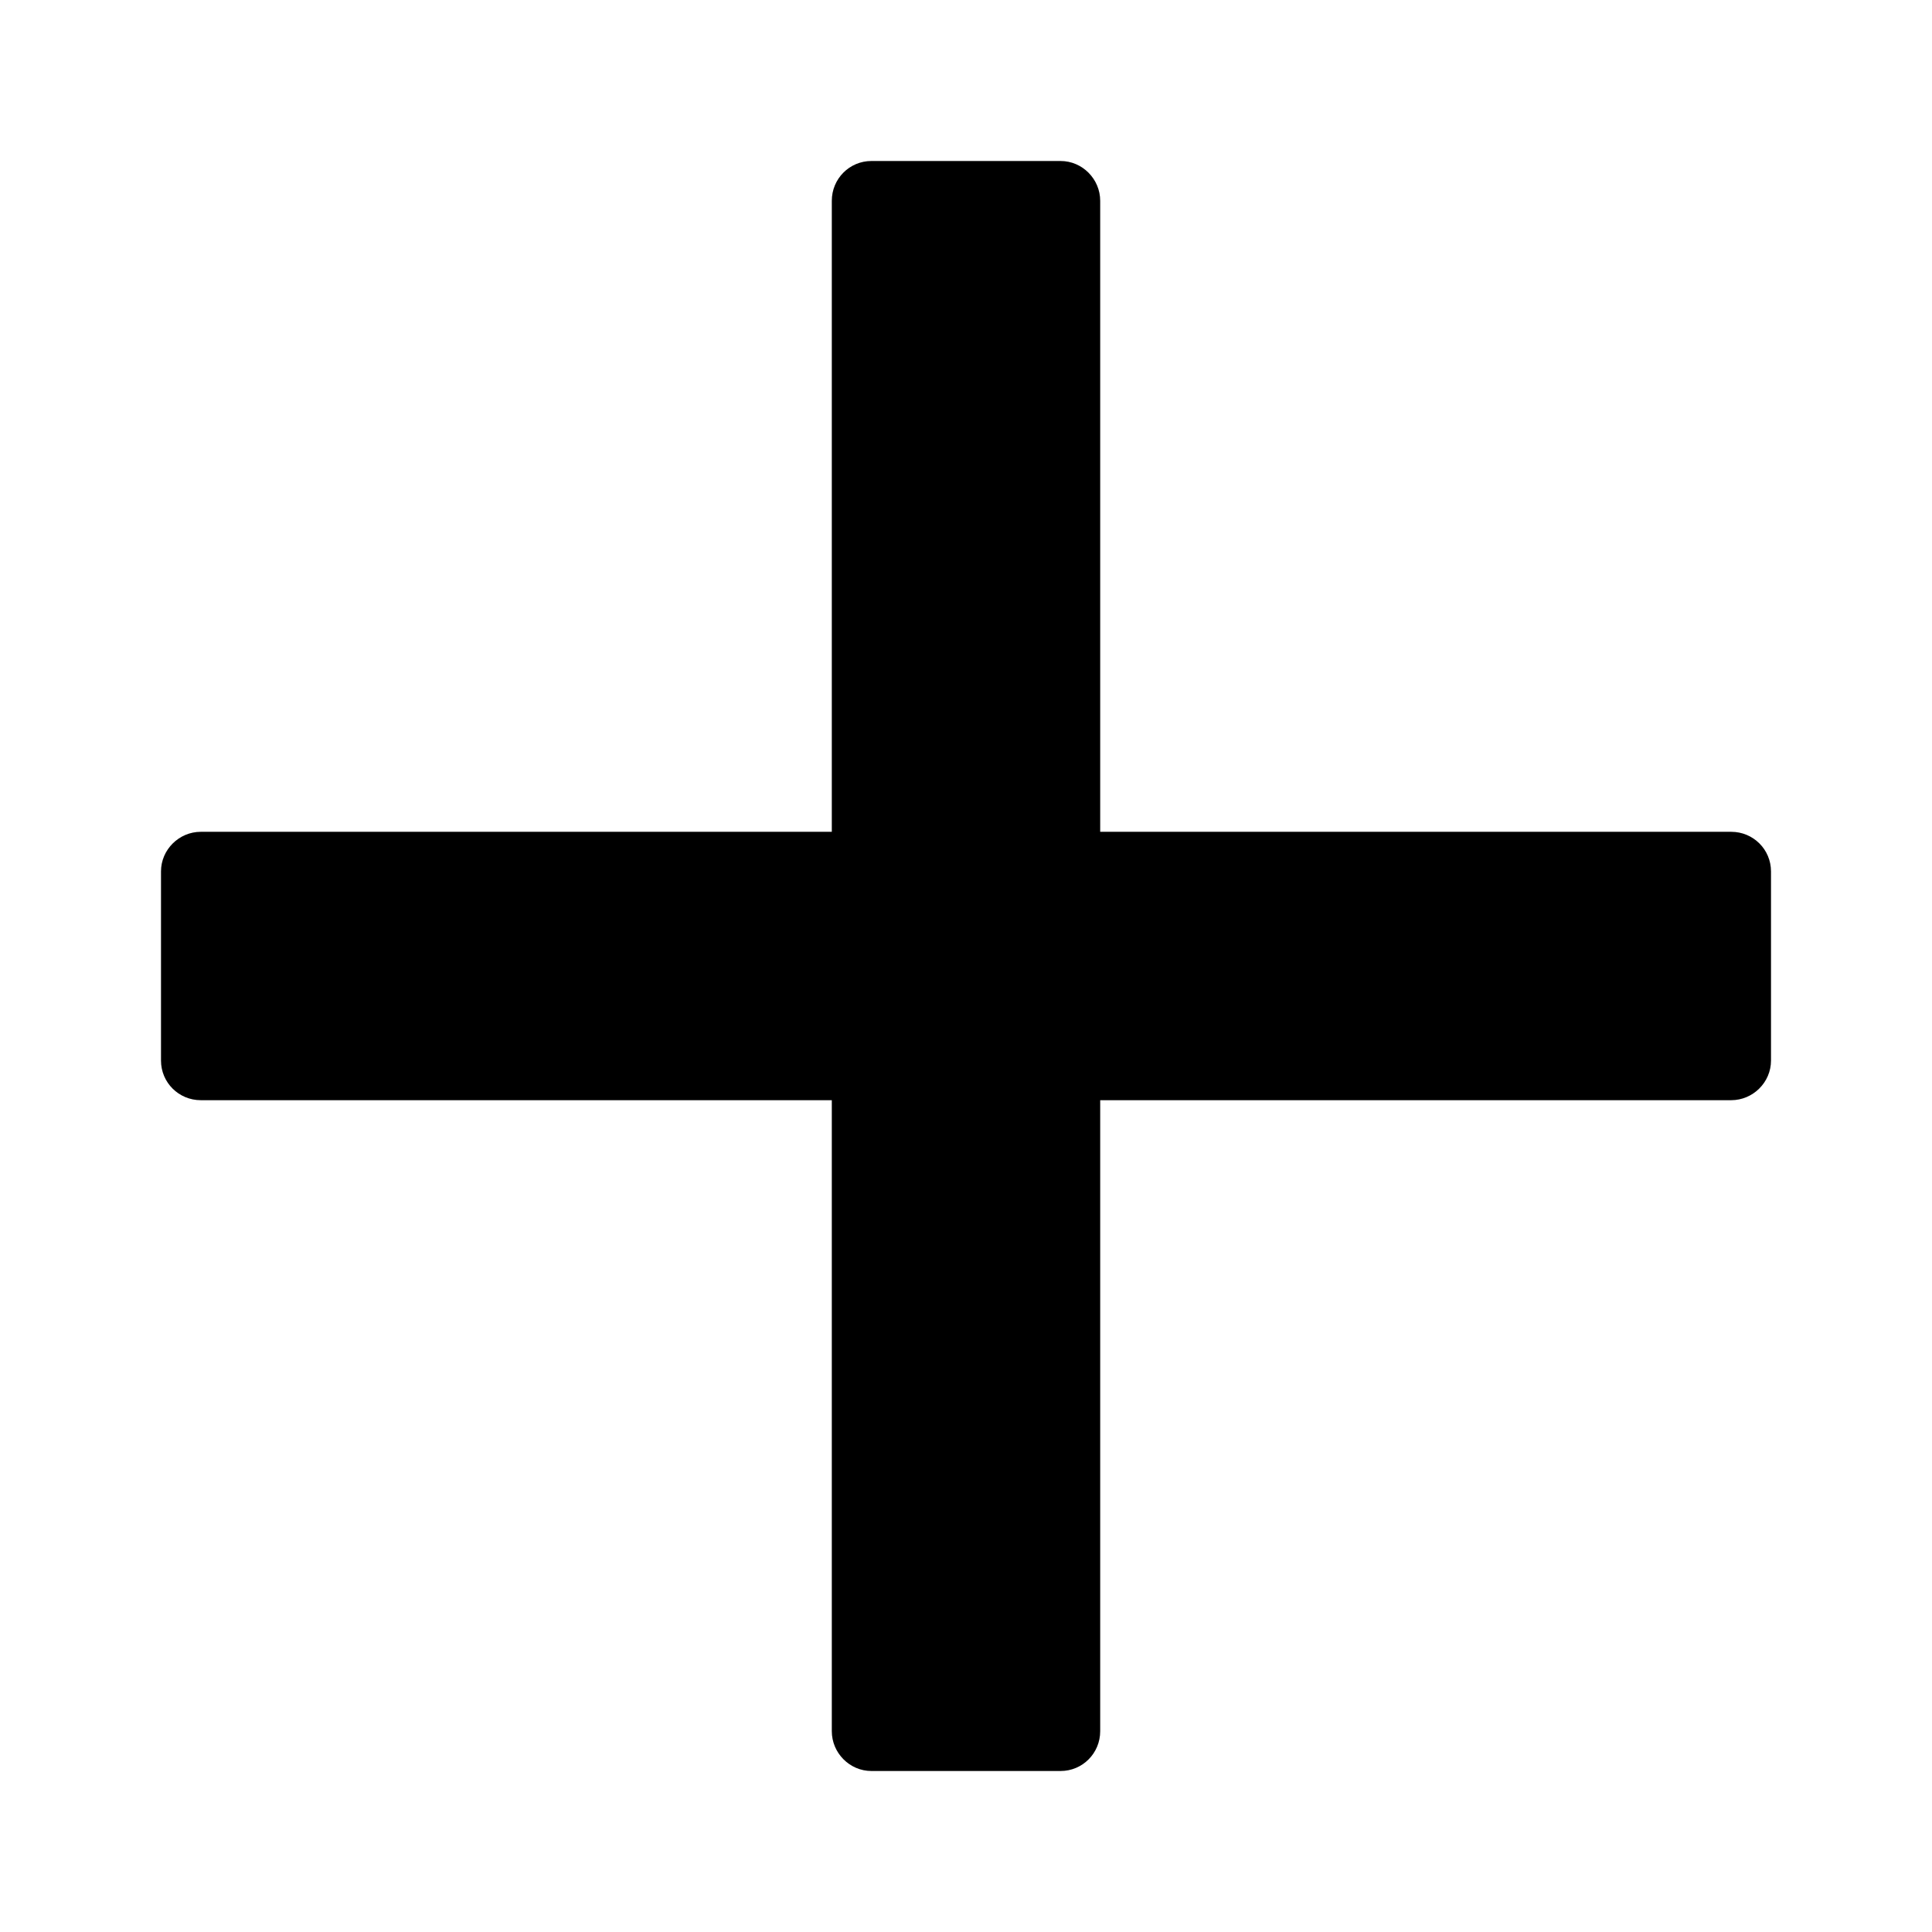
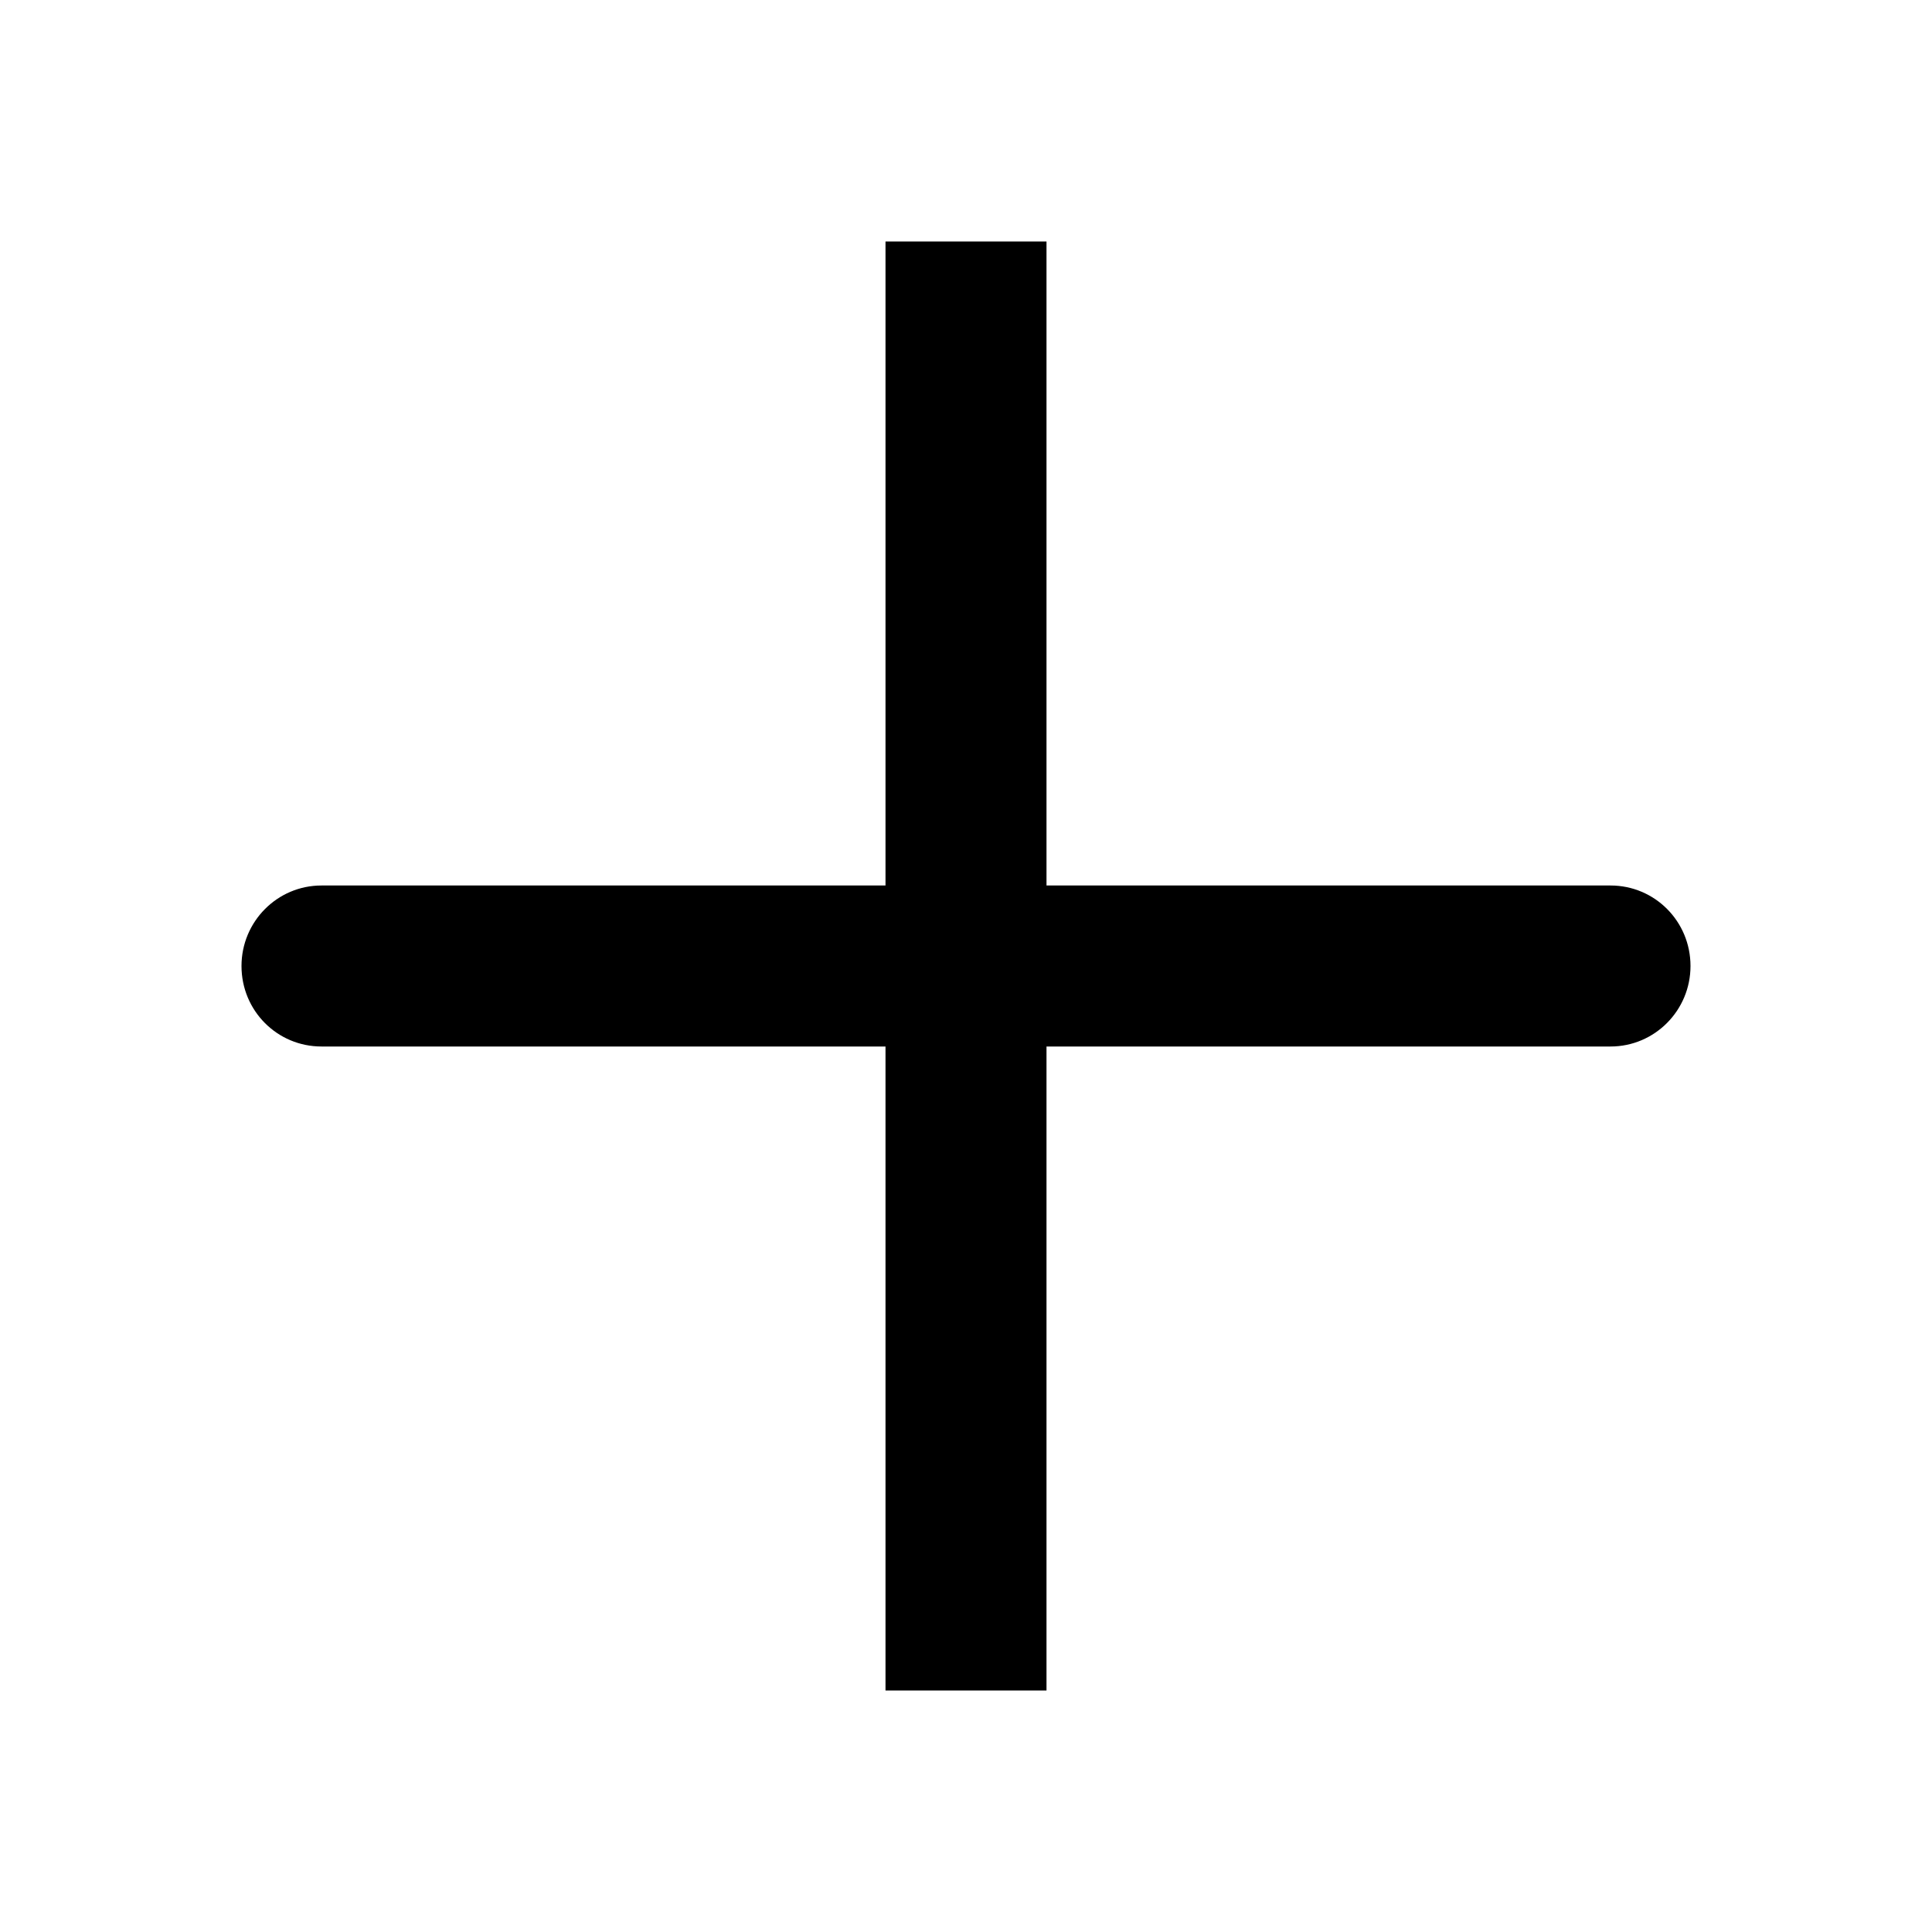
<svg xmlns="http://www.w3.org/2000/svg" width="24px" height="24px" viewBox="0 0 24 24" version="1.1">
  <defs />
-   <g id="24-x-20" stroke="none" stroke-width="1" fill="none" fill-rule="evenodd">
-     <g id="editor-24x20/editor-add" fill="currentColor">
-       <g id="add" transform="translate(2, 2)">
-         <path d="M11.667,8.333 L11.667,0.494 C11.667,0.225 11.446,0 11.175,0 L8.825,0 C8.552,0 8.333,0.221 8.333,0.494 L8.333,8.333 L0.494,8.333 C0.225,8.333 -3.55271368e-15,8.554 -3.55271368e-15,8.825 L-3.55271368e-15,11.175 C-3.55271368e-15,11.448 0.221,11.667 0.494,11.667 L8.333,11.667 L8.333,19.506 C8.333,19.775 8.554,20 8.825,20 L11.175,20 C11.448,20 11.667,19.779 11.667,19.506 L11.667,11.667 L19.506,11.667 C19.775,11.667 20,11.446 20,11.175 L20,8.825 C20,8.552 19.779,8.333 19.506,8.333 L11.667,8.333 Z" id="Shape" />
+   <g id="Global" stroke="none" stroke-width="1" fill="none" fill-rule="evenodd">
+     <g id="add" fill="currentColor">
+       <g>
+         <g>
+           <rect id="Rectangle-4" x="11" y="3" width="2" height="18" />
+           <path d="M3.993,11 C3.445,11 3,11.448 3,12 C3,12.557 3.445,13 3.993,13 L20.007,13 C20.555,13 21,12.552 21,12 C21,11.444 20.555,11 20.007,11 L3.993,11 Z" id="Clip-2" />
+         </g>
      </g>
    </g>
  </g>
</svg>
